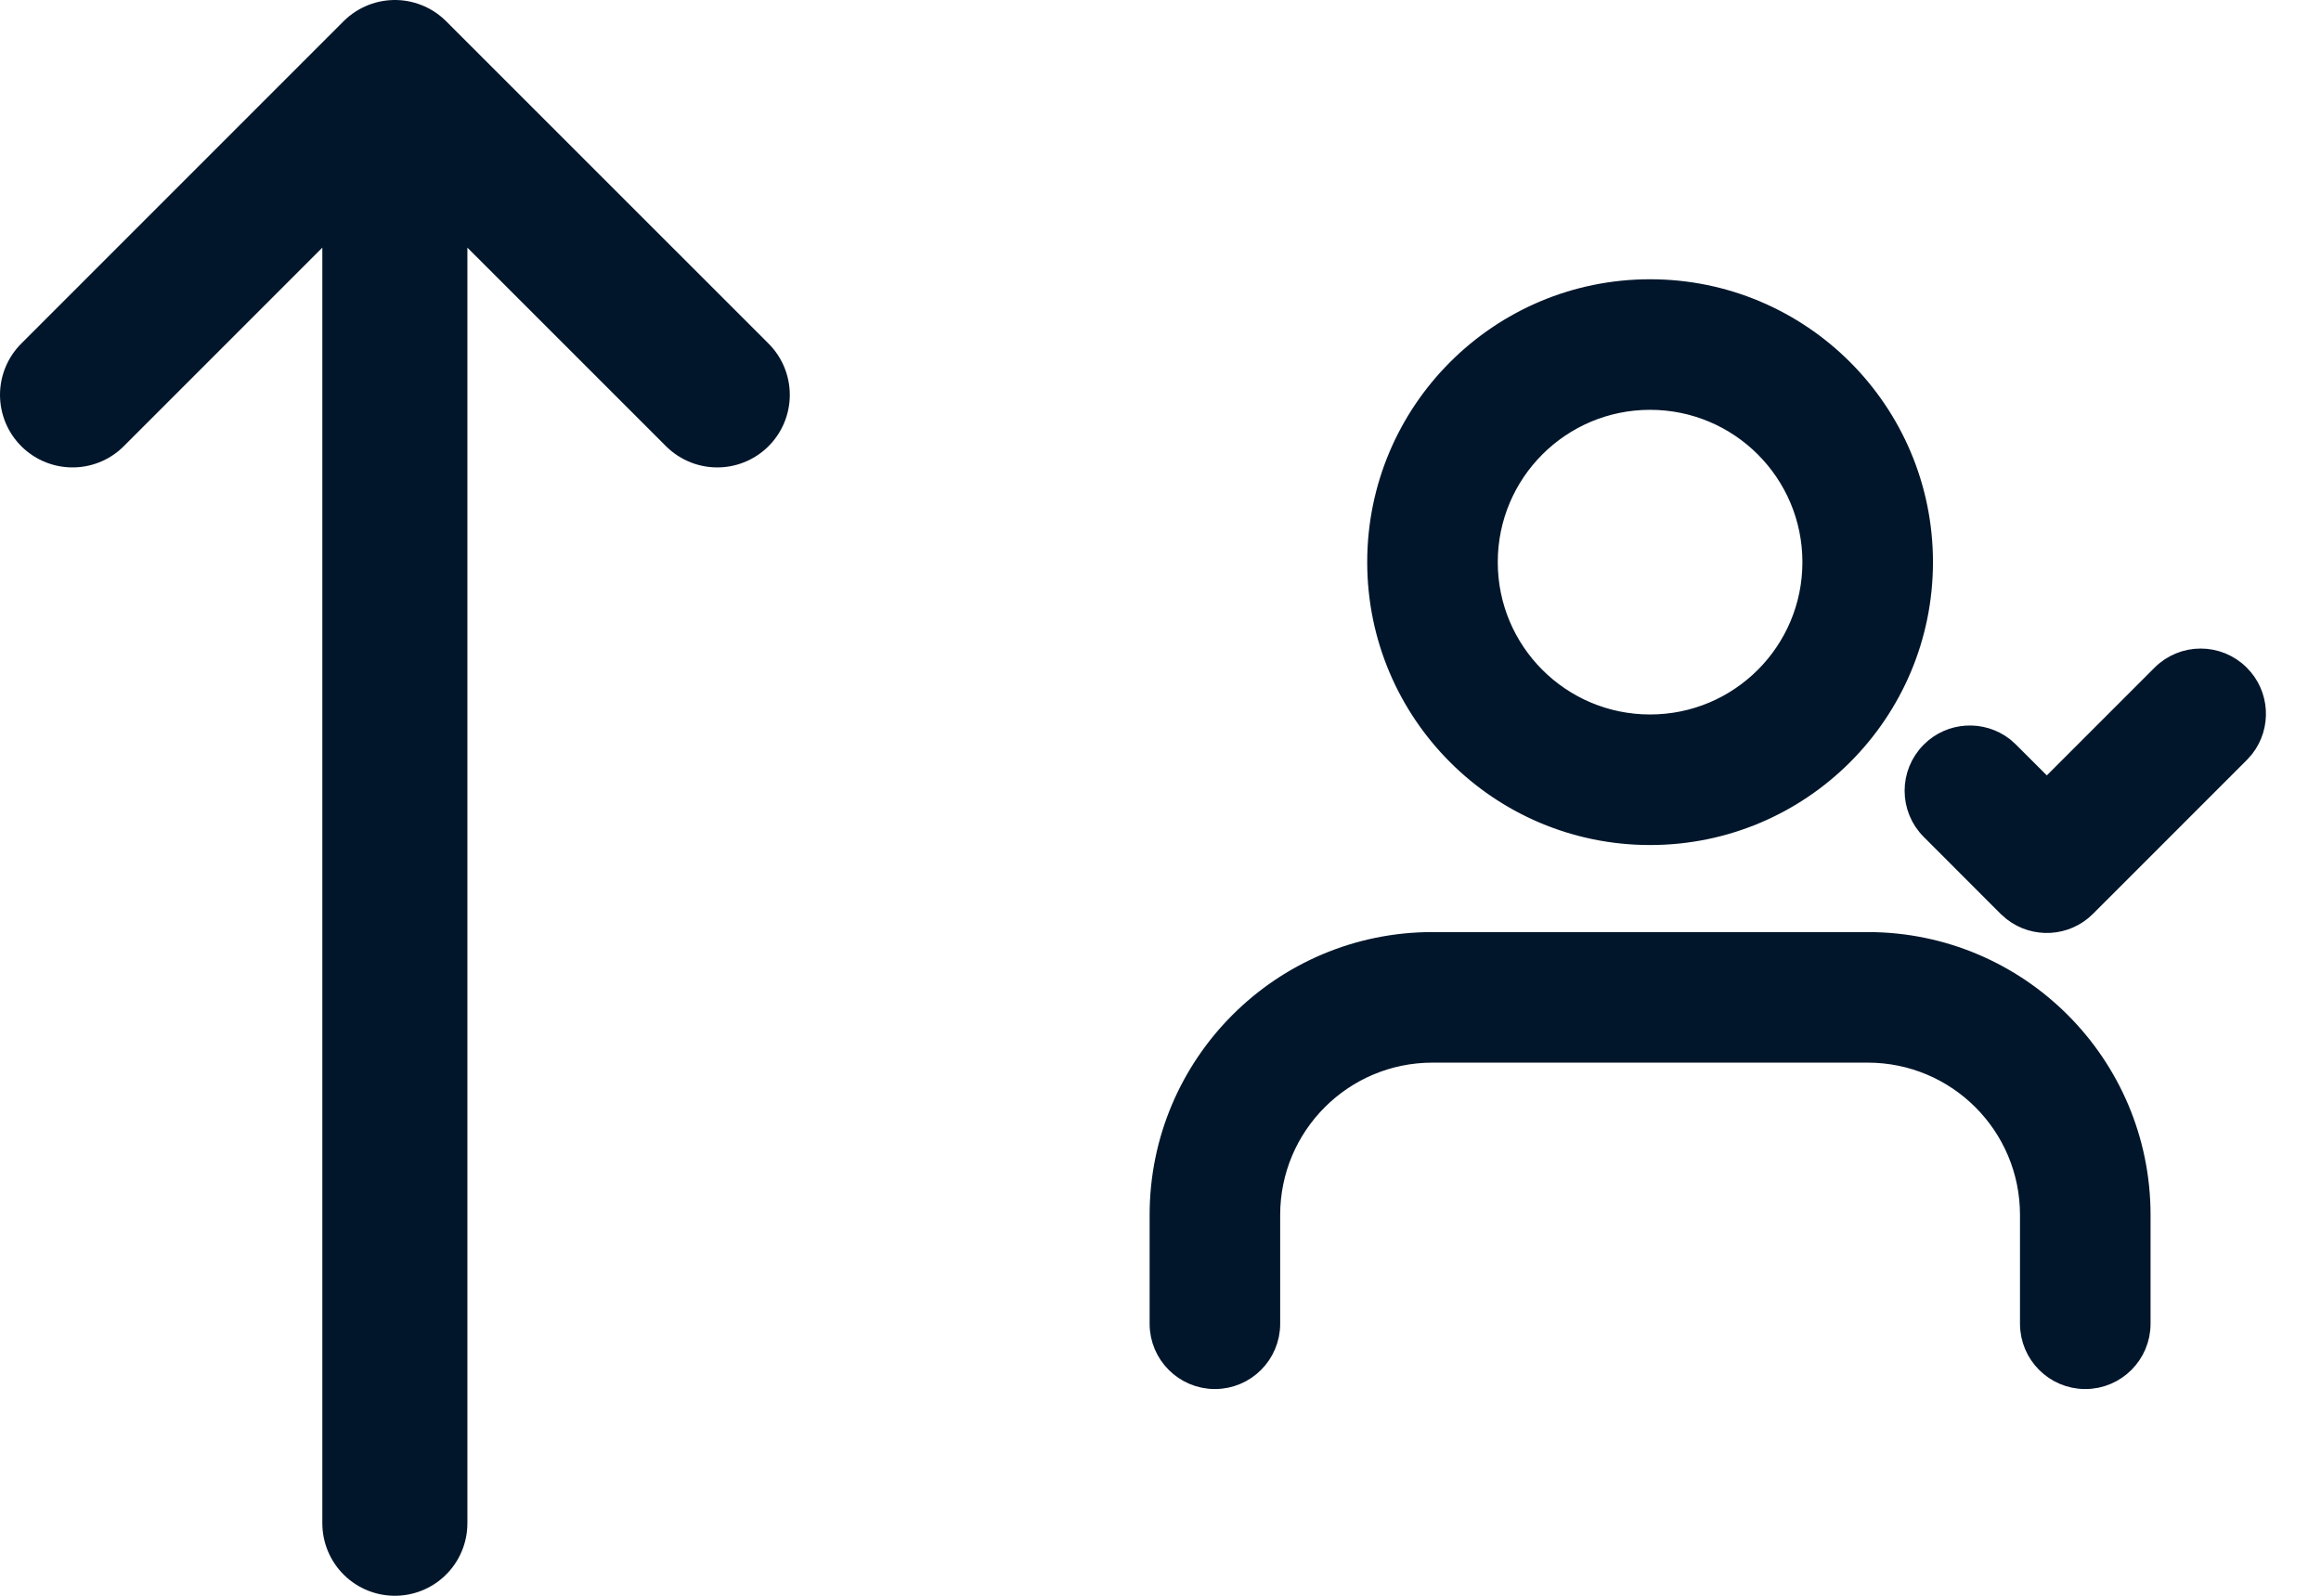
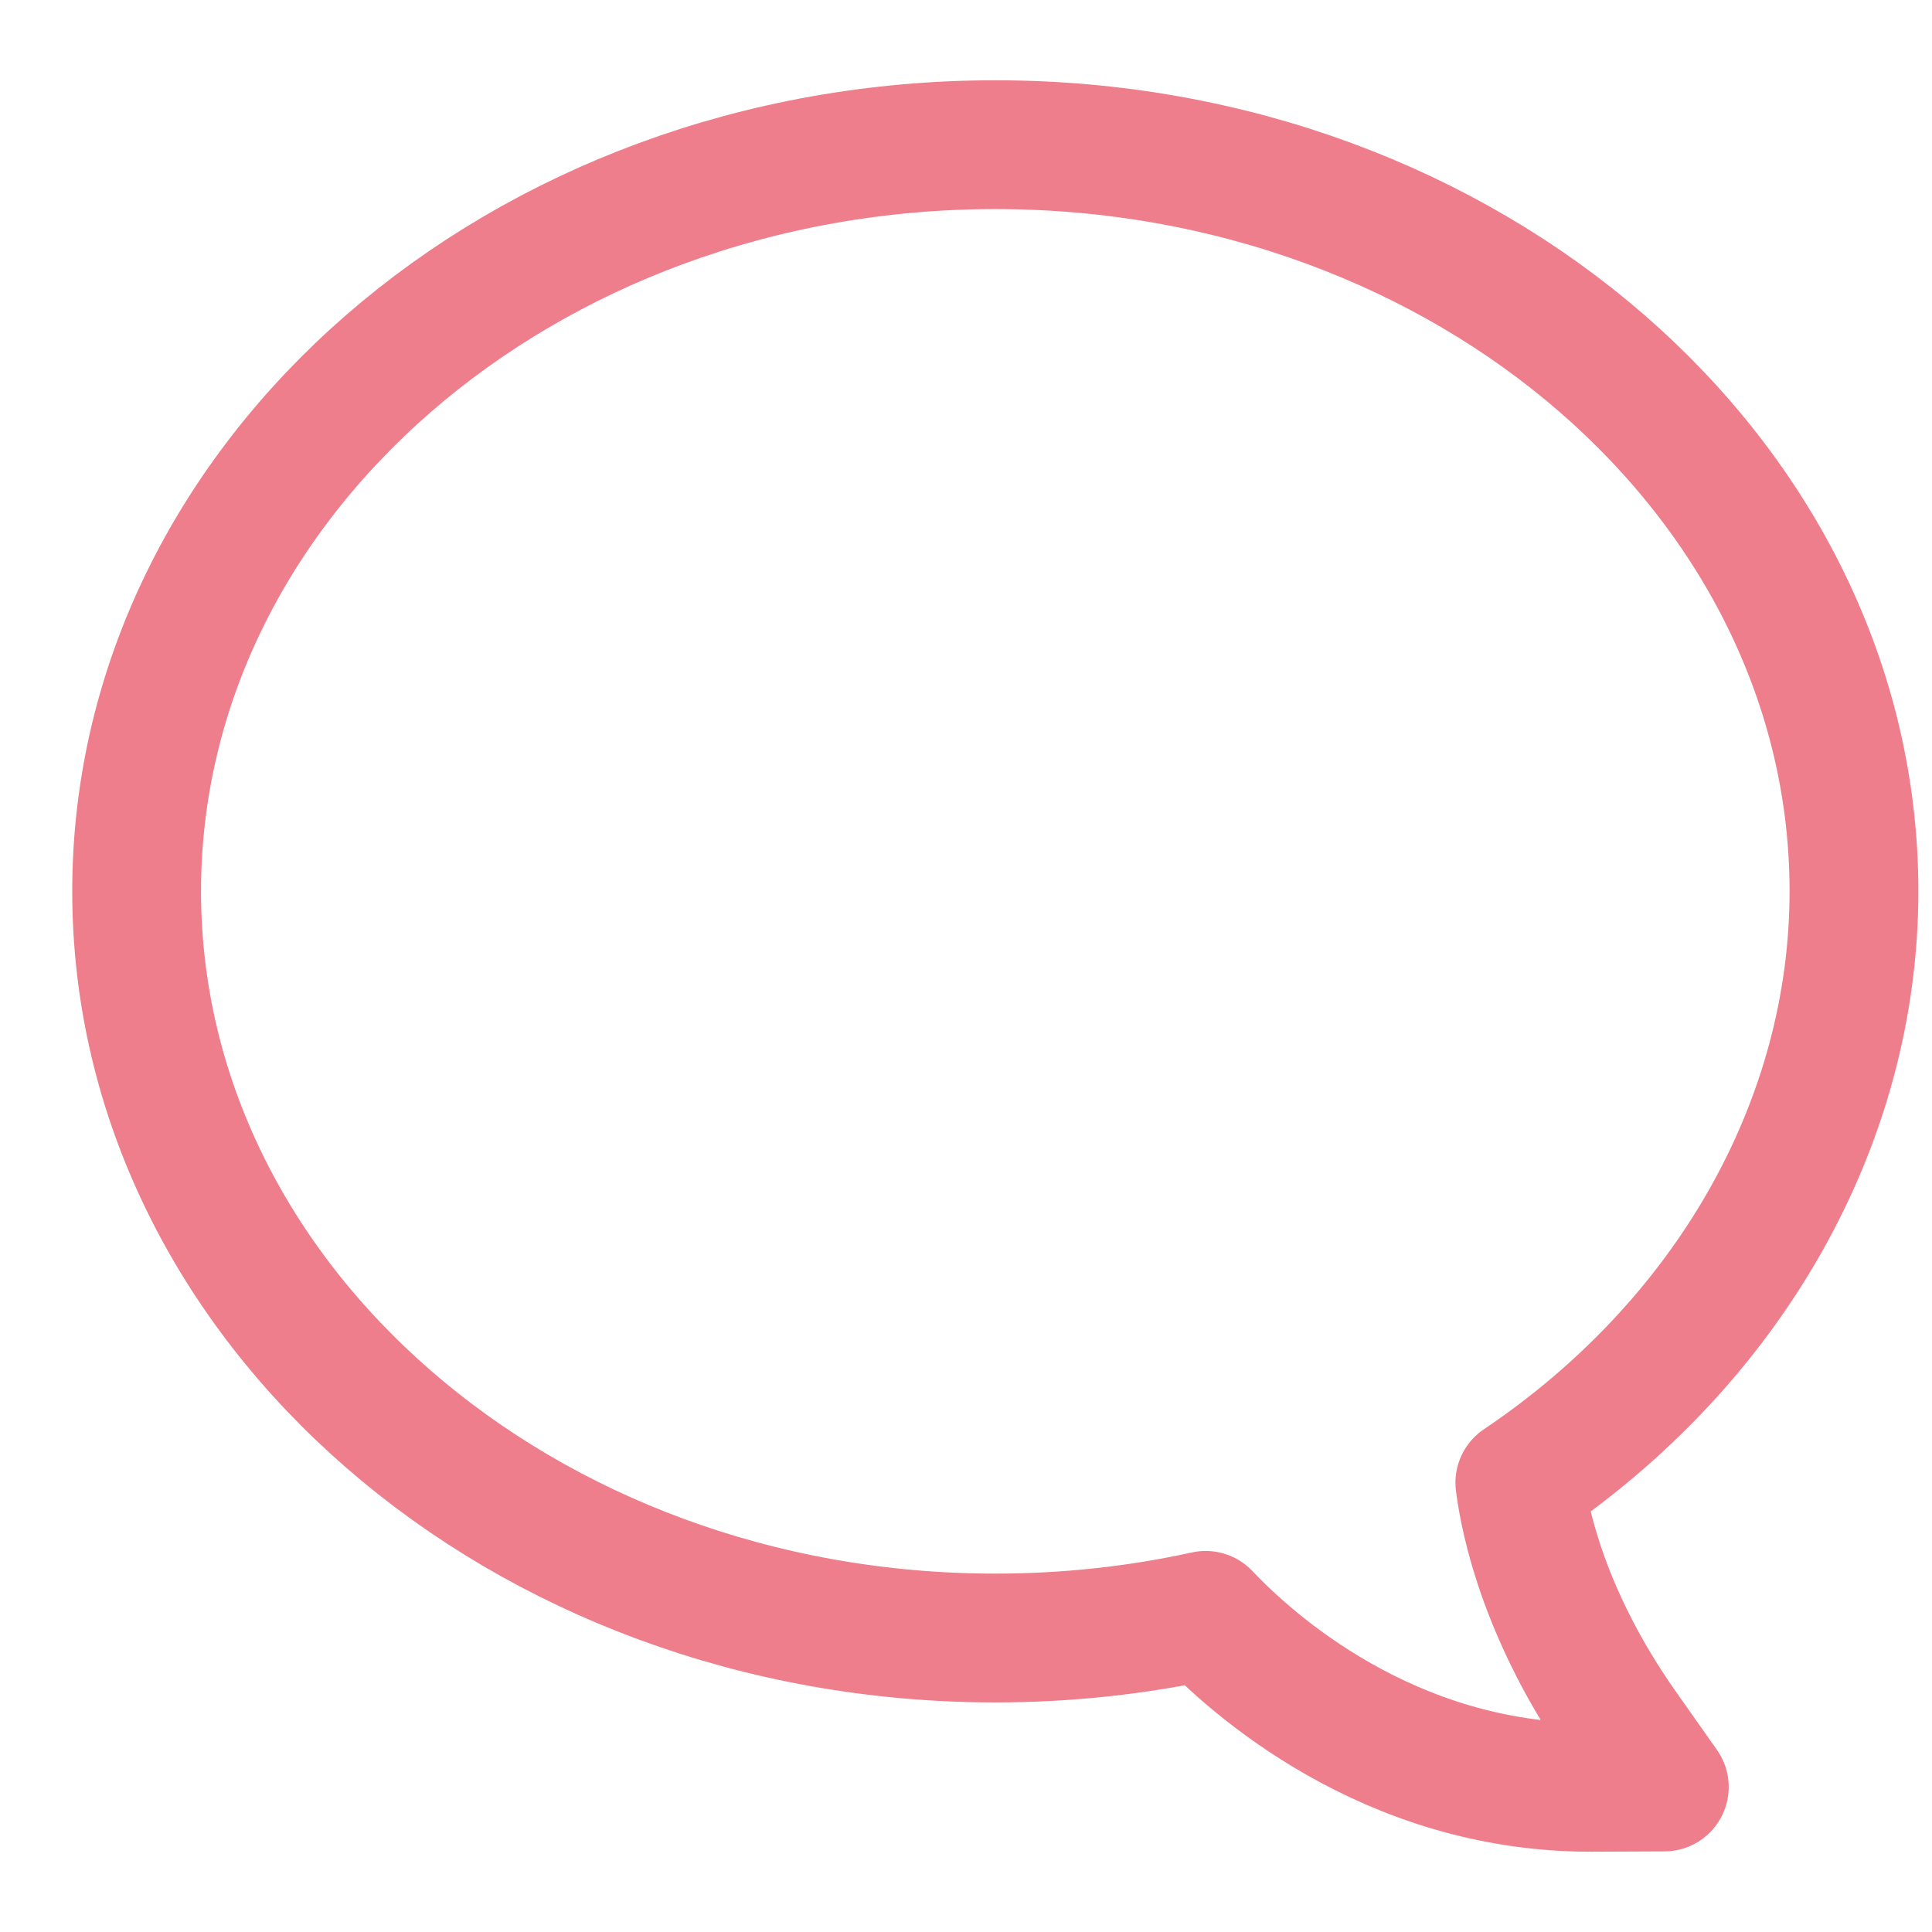
- <svg xmlns="http://www.w3.org/2000/svg" width="32" height="22" viewBox="0 0 32 22" fill="none">
-   <g id="Followers">
-     <path id="Vector" d="M5.444 1V21M5.444 1L9.889 5.444M5.444 1L1 5.444" stroke="#01162B" stroke-width="2" stroke-linecap="round" stroke-linejoin="round" />
-     <path id="å½¢ç¶" fill-rule="evenodd" clip-rule="evenodd" d="M25.75 13C27.821 13 29.5 14.679 29.5 16.75V18.25C29.5 18.664 29.164 19 28.75 19C28.336 19 28 18.664 28 18.25V16.75C28 15.507 26.993 14.5 25.75 14.5H19.75C18.507 14.5 17.5 15.507 17.5 16.75V18.25C17.5 18.664 17.164 19 16.75 19C16.336 19 16 18.664 16 18.25V16.75C16 14.679 17.679 13 19.75 13H25.75ZM29.811 9.311C30.104 9.018 30.578 9.018 30.871 9.311C31.142 9.581 31.162 10.007 30.934 10.301L30.871 10.372L28.75 12.493C28.48 12.763 28.054 12.784 27.76 12.555L27.689 12.493L26.629 11.432C26.336 11.139 26.336 10.665 26.629 10.372C26.899 10.101 27.324 10.081 27.619 10.309L27.689 10.372L28.22 10.902L29.811 9.311ZM22.75 4C24.821 4 26.5 5.679 26.5 7.75C26.5 9.821 24.821 11.5 22.75 11.5C20.679 11.5 19 9.821 19 7.75C19 5.679 20.679 4 22.75 4ZM22.75 5.5C21.507 5.5 20.5 6.507 20.5 7.75C20.5 8.993 21.507 10 22.75 10C23.993 10 25 8.993 25 7.75C25 6.507 23.993 5.5 22.75 5.5Z" fill="#01162B" stroke="#01162B" stroke-width="0.3" />
-   </g>
+ <svg xmlns="http://www.w3.org/2000/svg" width="18" height="18" viewBox="0 0 18 18" fill="none">
+   <path d="M9.273 1.348C13.684 1.348 17.273 4.469 17.273 8.304C17.273 10.456 16.112 12.501 14.16 13.814C14.206 14.179 14.391 15.066 15.122 16.104L15.506 16.649L14.819 16.652C12.93 16.652 11.653 15.494 11.233 15.05C10.596 15.19 9.937 15.261 9.273 15.261C4.861 15.261 1.273 12.14 1.273 8.304C1.273 4.469 4.861 1.348 9.273 1.348Z" stroke="#EE7E8B" stroke-width="1.2" stroke-linejoin="round" />
</svg>
